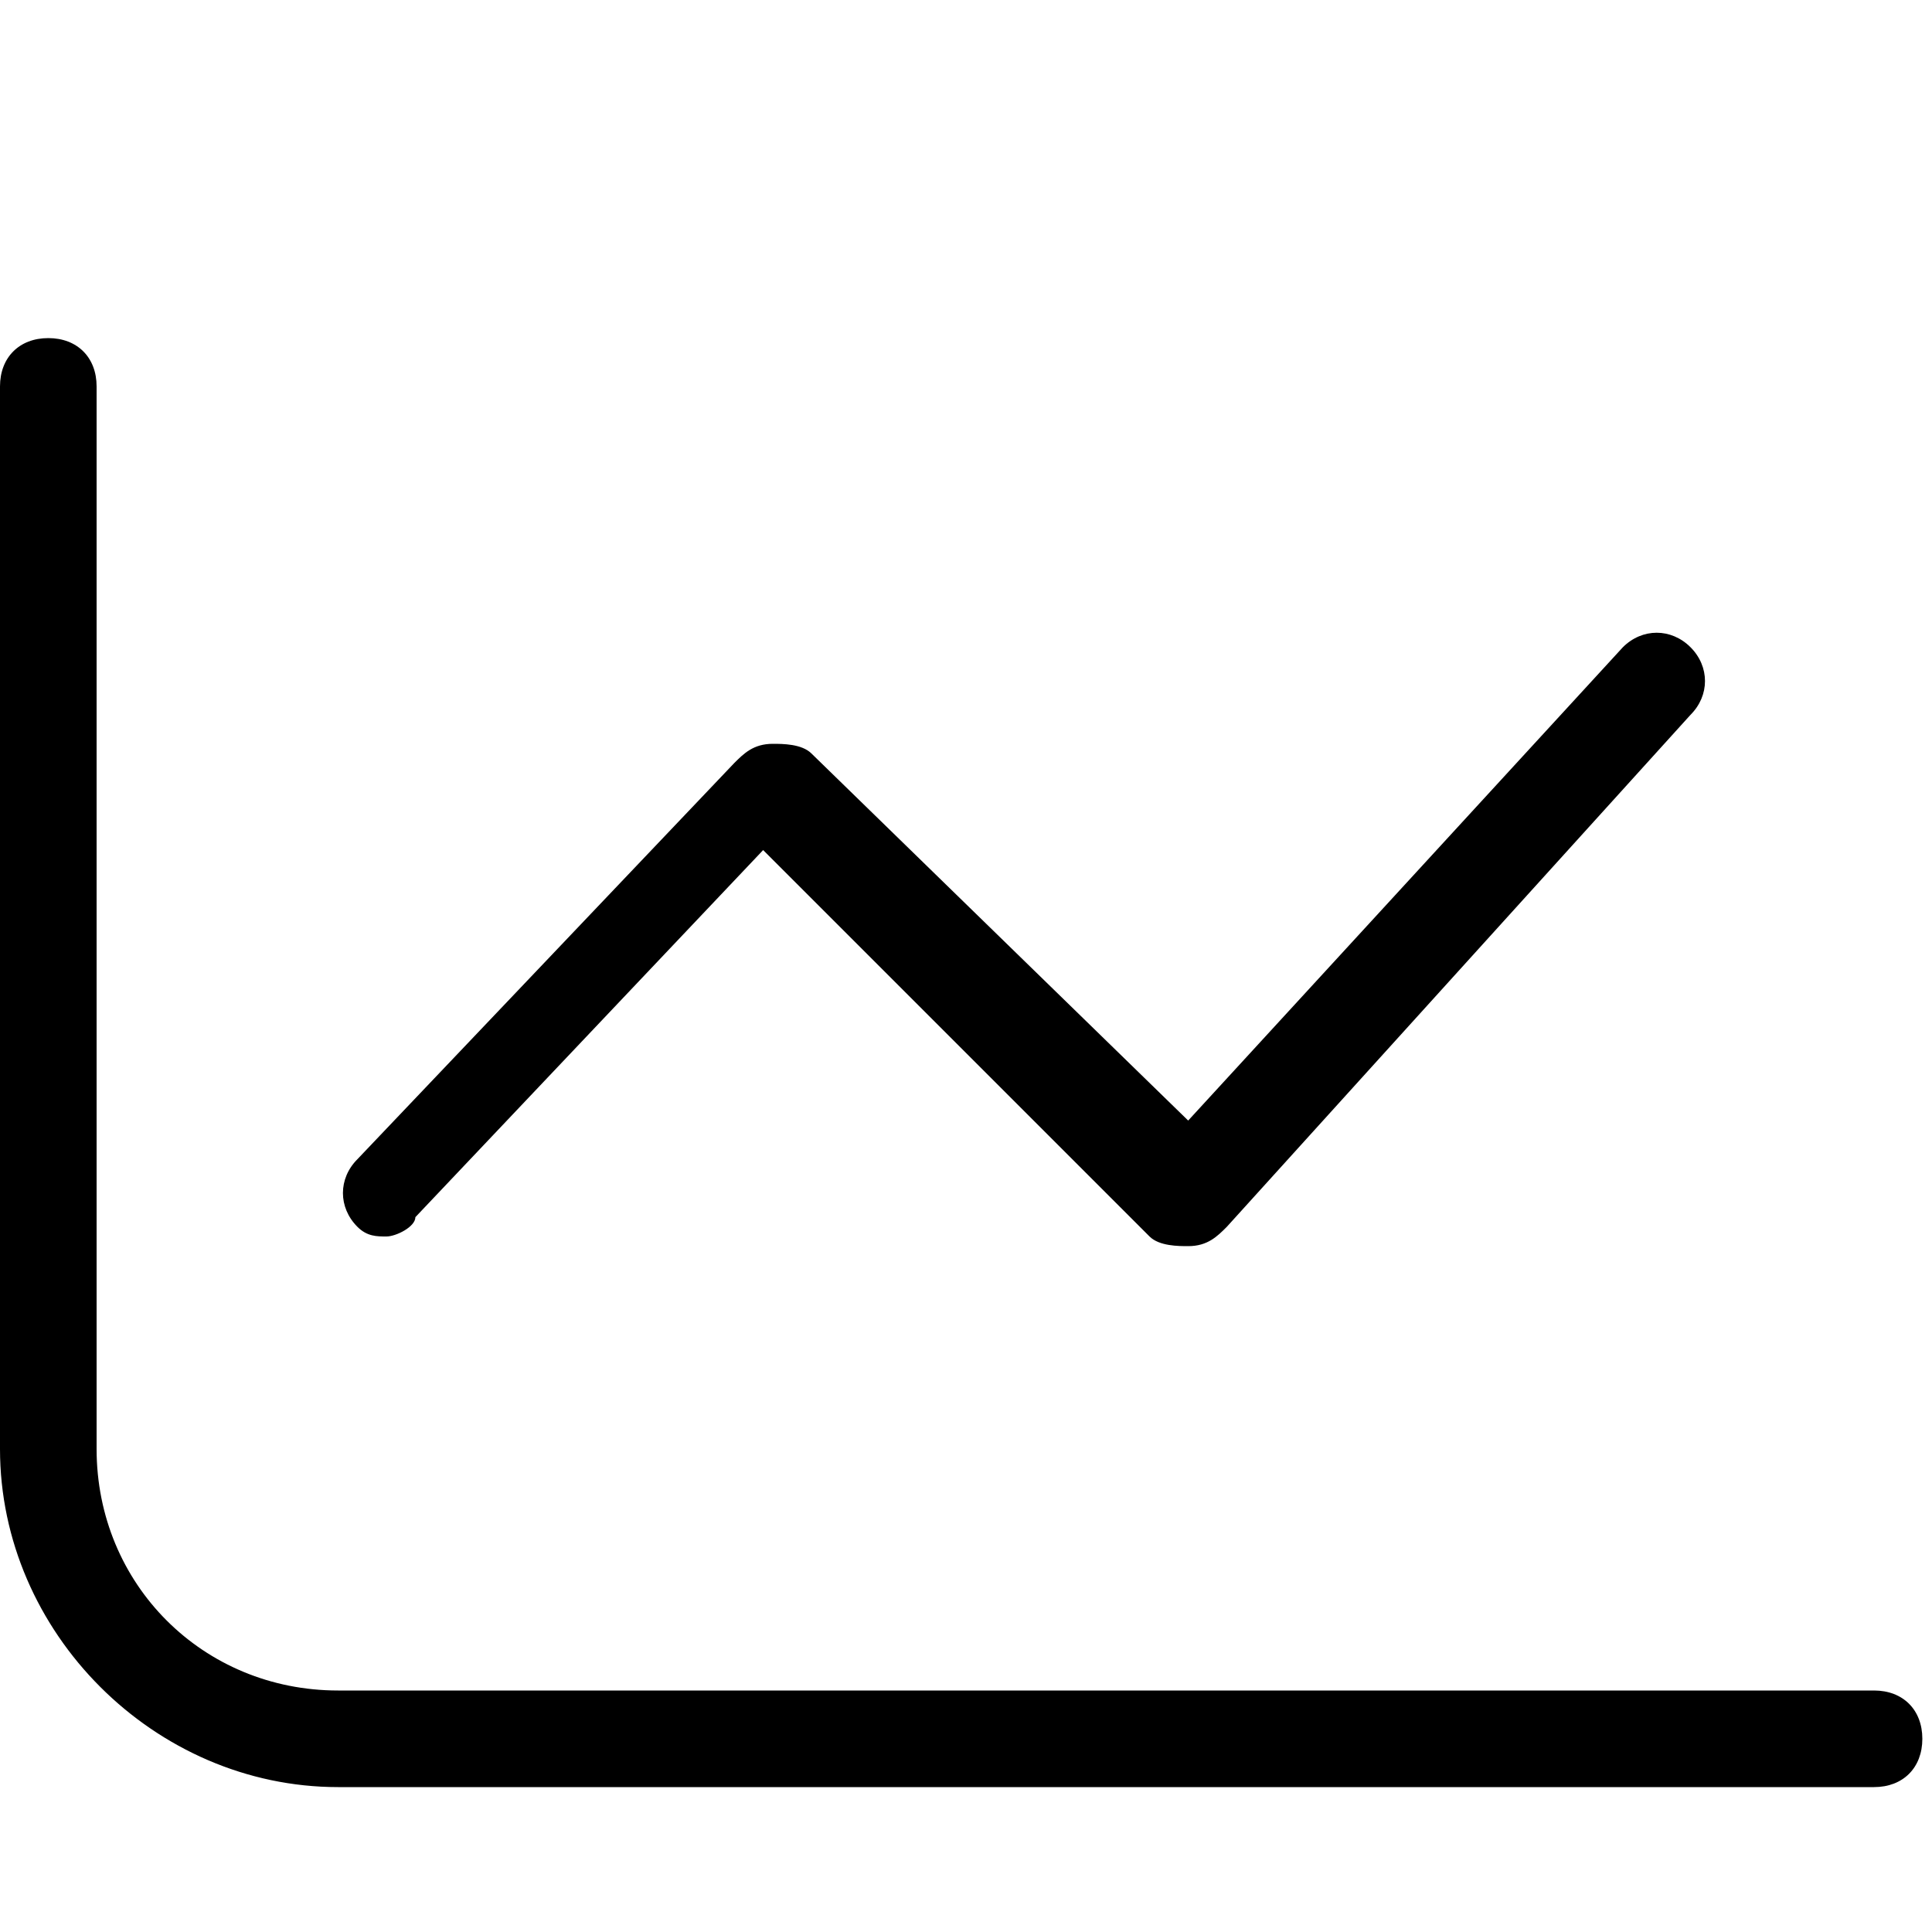
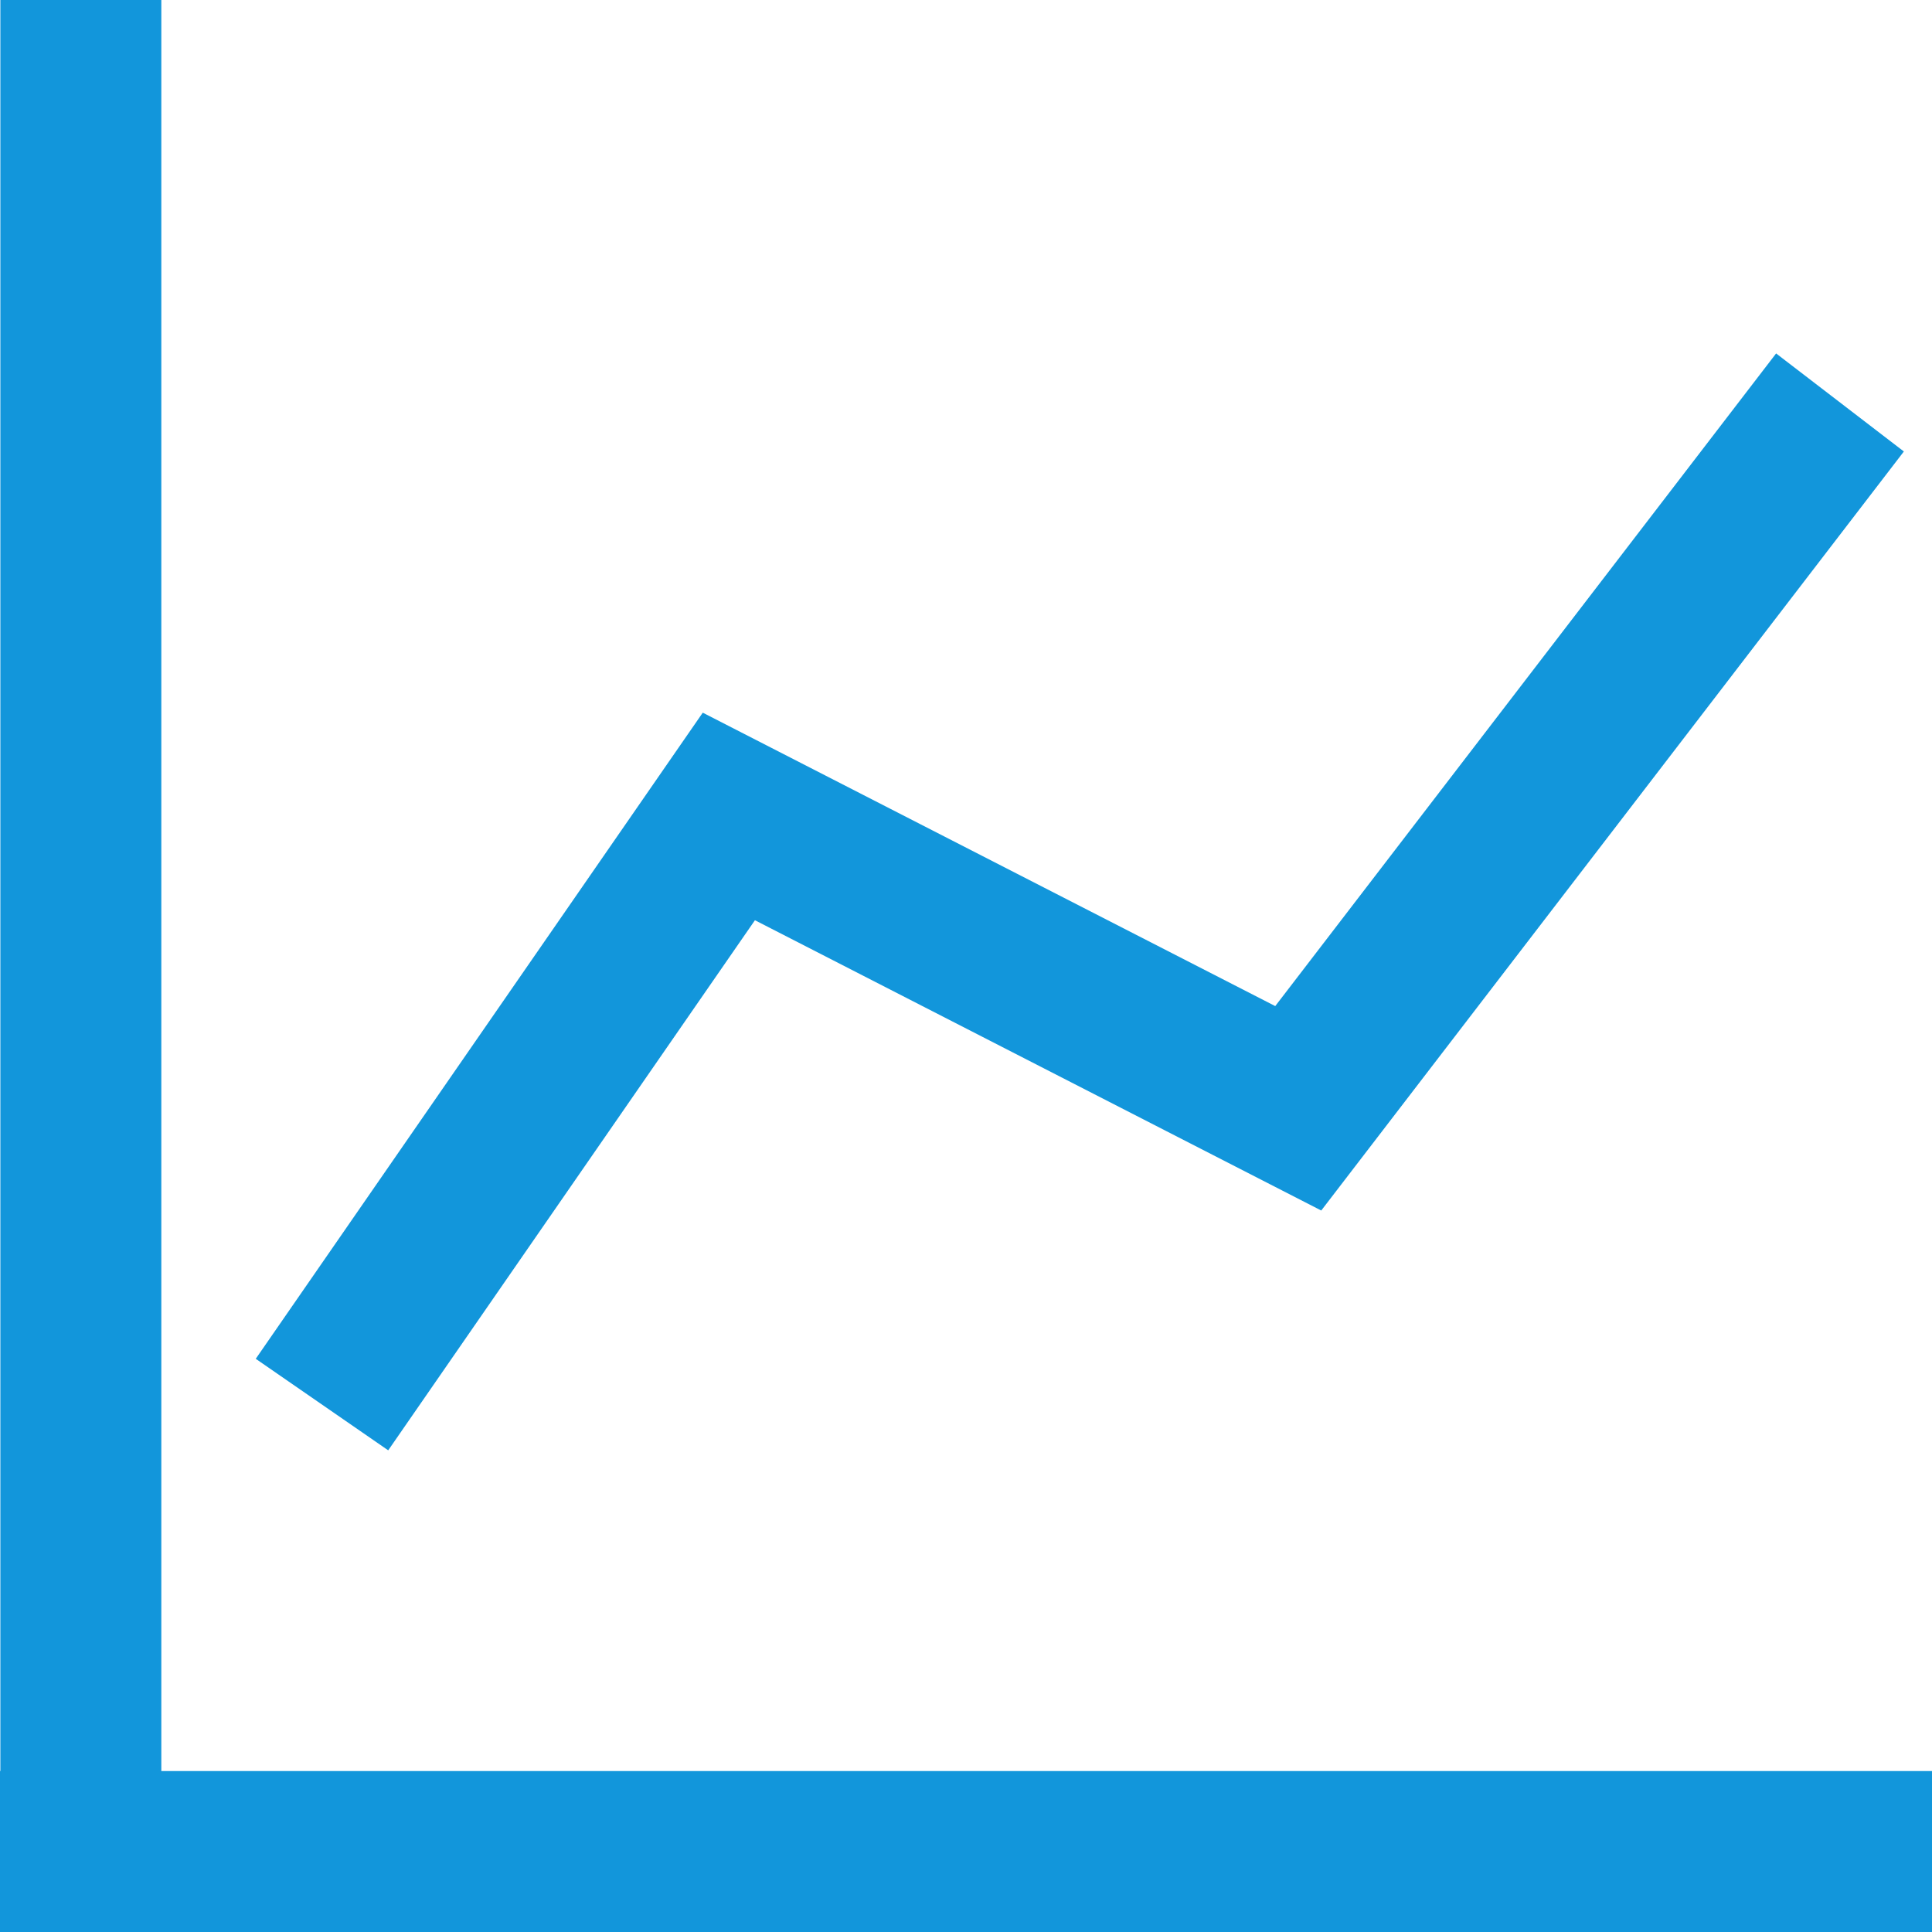
- <svg xmlns="http://www.w3.org/2000/svg" t="1558592354926" class="icon" style="" viewBox="0 0 1024 1024" version="1.1" p-id="1161" width="200" height="200">
+ <svg xmlns="http://www.w3.org/2000/svg" t="1559704824323" class="icon" style="" viewBox="0 0 1024 1024" version="1.1" p-id="7306" width="200" height="200">
  <defs>
    <style type="text/css" />
  </defs>
-   <path d="M993.28 947.2H179.2C81.92 947.2 0 865.28 0 768V204.8c0-15.36 10.24-25.6 25.6-25.6s25.6 10.24 25.6 25.6v563.2c0 71.68 56.32 128 128 128h814.08c15.36 0 25.6 10.24 25.6 25.6s-10.24 25.6-25.6 25.6z" p-id="1162" />
-   <path d="M204.8 655.36c-5.12 0-10.24 0-15.36-5.12-10.24-10.24-10.24-25.6 0-35.84l199.68-209.92c5.12-5.12 10.24-10.24 20.48-10.24 5.12 0 15.36 0 20.48 5.12l199.68 194.56 230.4-250.88c10.24-10.24 25.6-10.24 35.84 0 10.24 10.24 10.24 25.6 0 35.84l-245.76 271.36c-5.12 5.12-10.24 10.24-20.48 10.24-5.12 0-15.36 0-20.48-5.12l-204.8-204.8-184.32 194.56c0 5.12-10.24 10.24-15.36 10.24z" p-id="1163" />
+   <path d="M85.504 938.688H1024V1024H0v-85.312h0.192V0h85.312v938.688z m120.256-169.984l-70.208-48.512L372.48 377.728l303.424 155.52 265.472-345.92 67.712 51.968-308.8 402.304-300.16-153.856-194.368 280.96z" fill="#1296db" p-id="7307" />
</svg>
